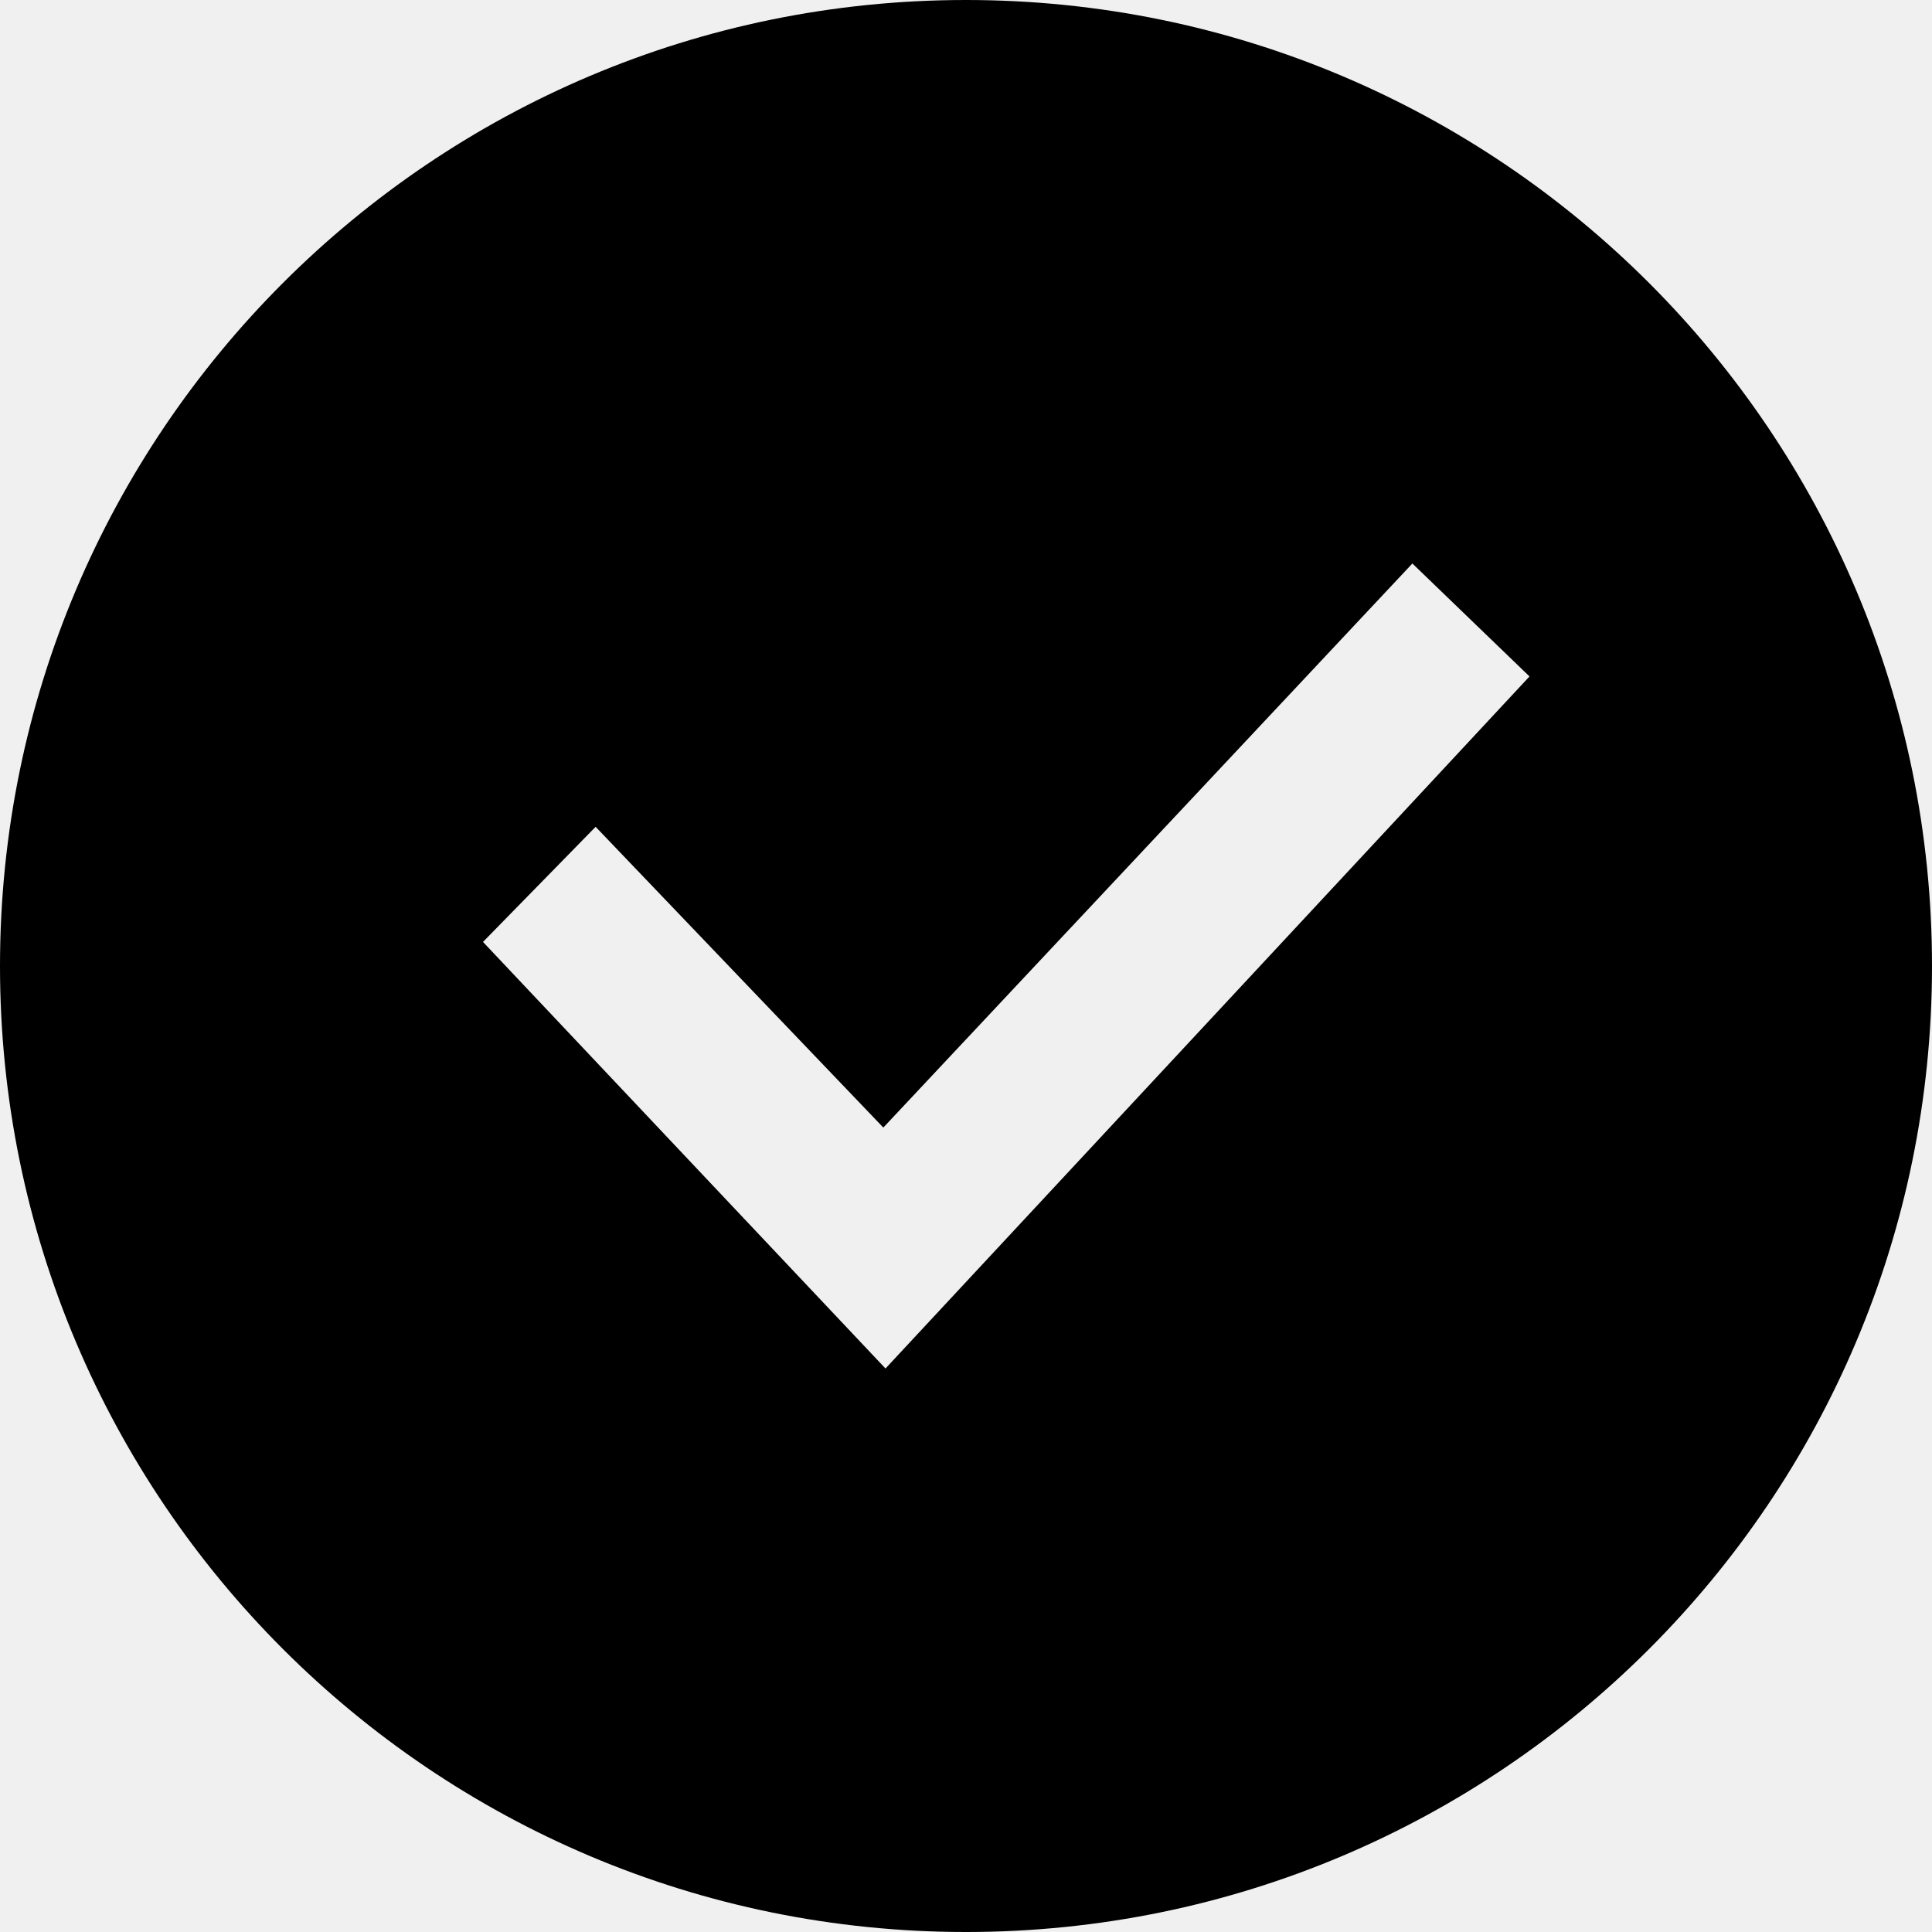
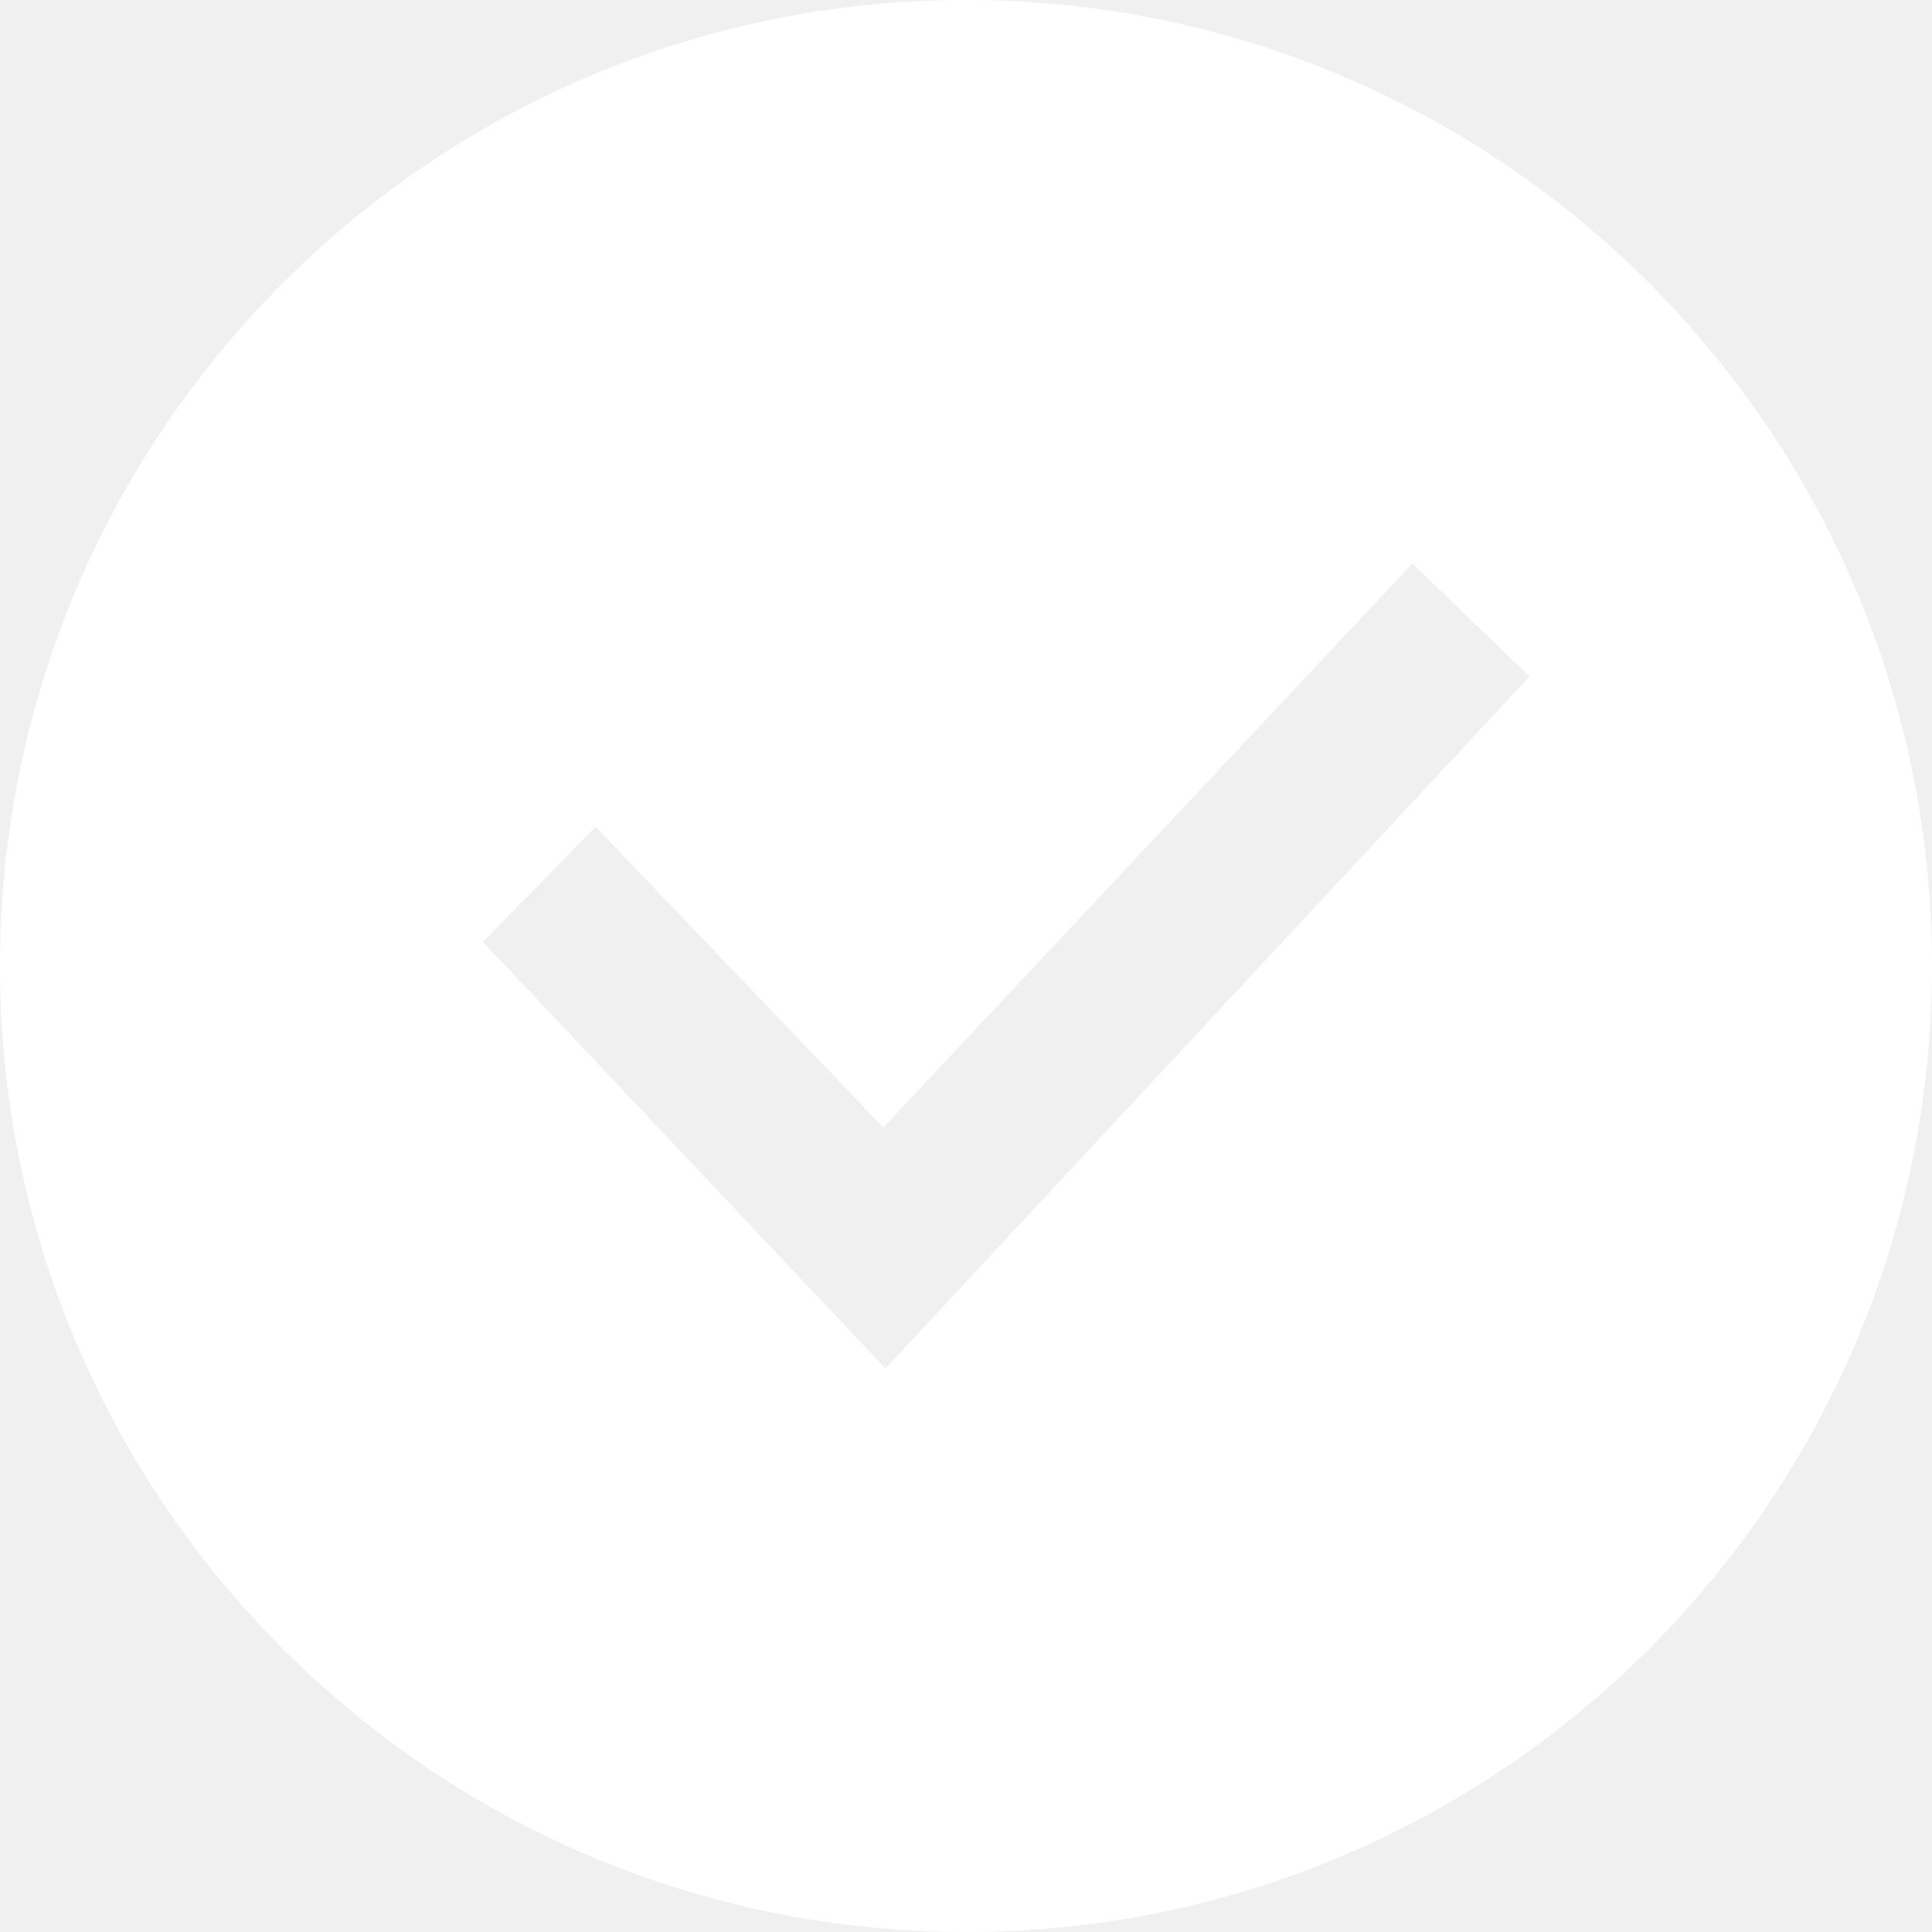
- <svg xmlns="http://www.w3.org/2000/svg" width="24" height="24" viewBox="0 0 24 24">
+ <svg xmlns="http://www.w3.org/2000/svg" style="fill:white;" width="24" height="24" viewBox="0 0 24 24">
  <path d="M12 0c-6.627 0-12 5.373-12 12s5.373 12 12 12 12-5.373 12-12-5.373-12-12-12zm-1 17l-5-5.299 1.399-1.43 3.574 3.736 6.572-7.007 1.455 1.403-8 8.597z" />
</svg>
